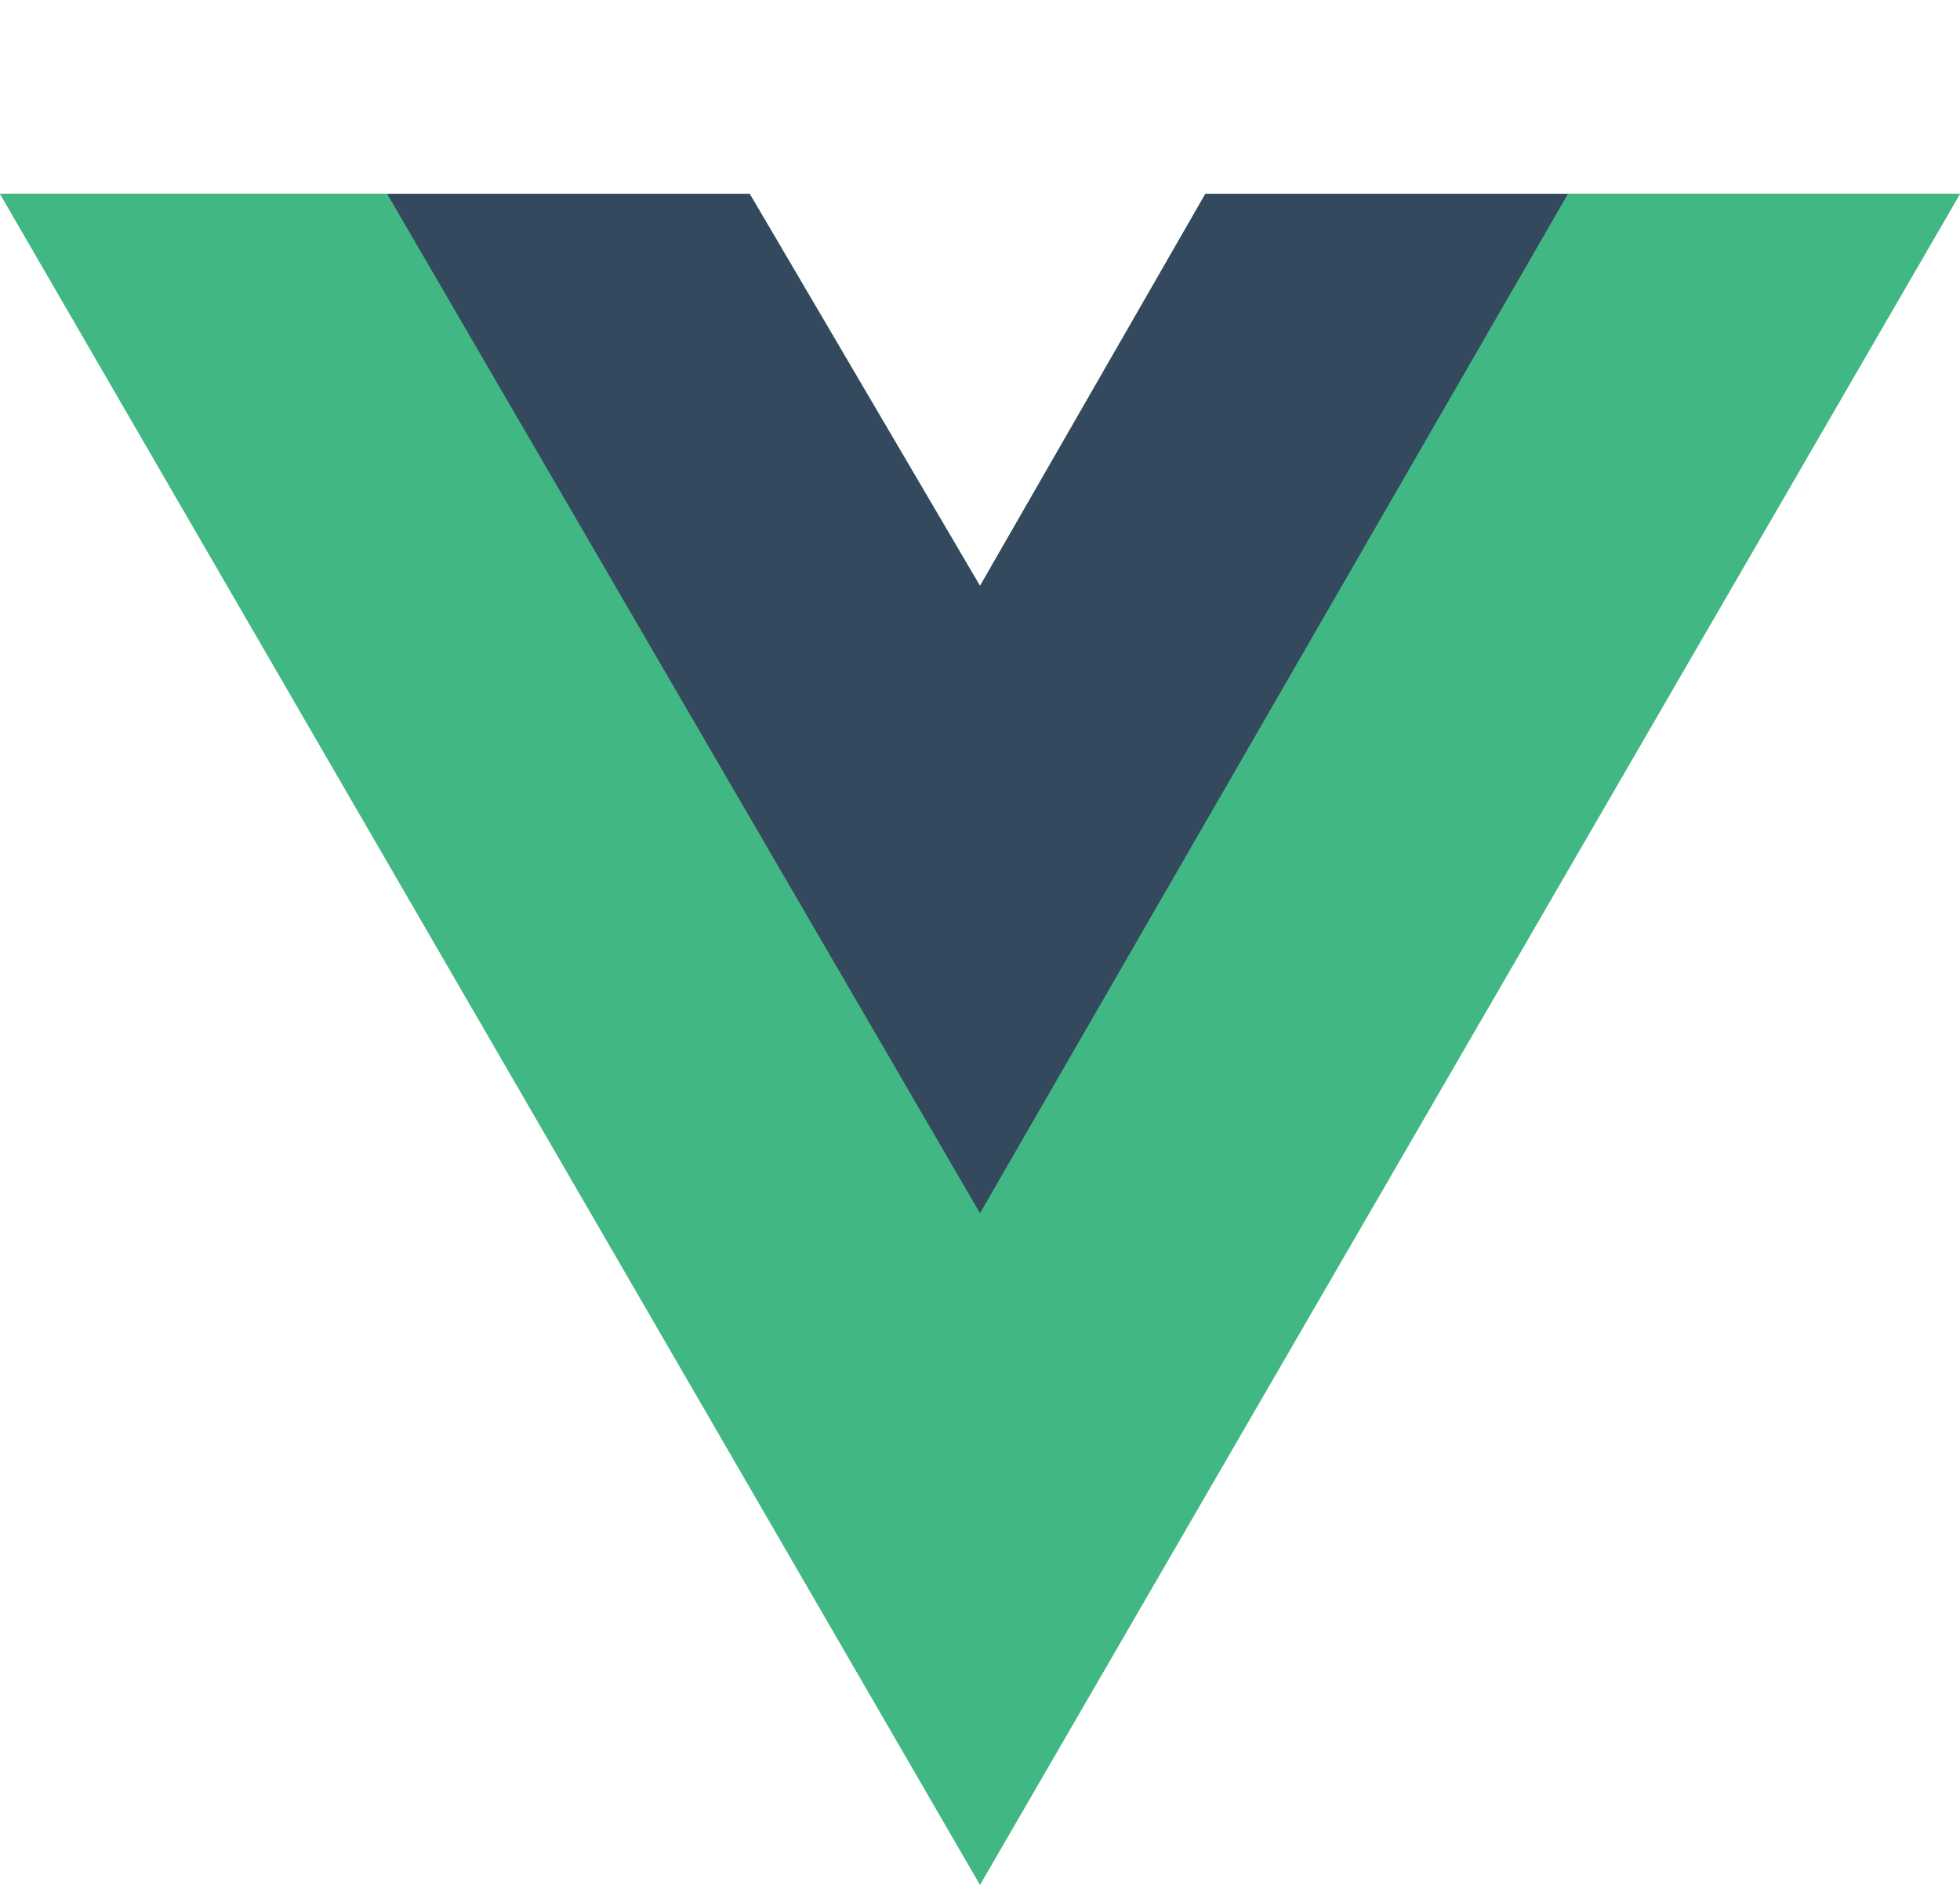
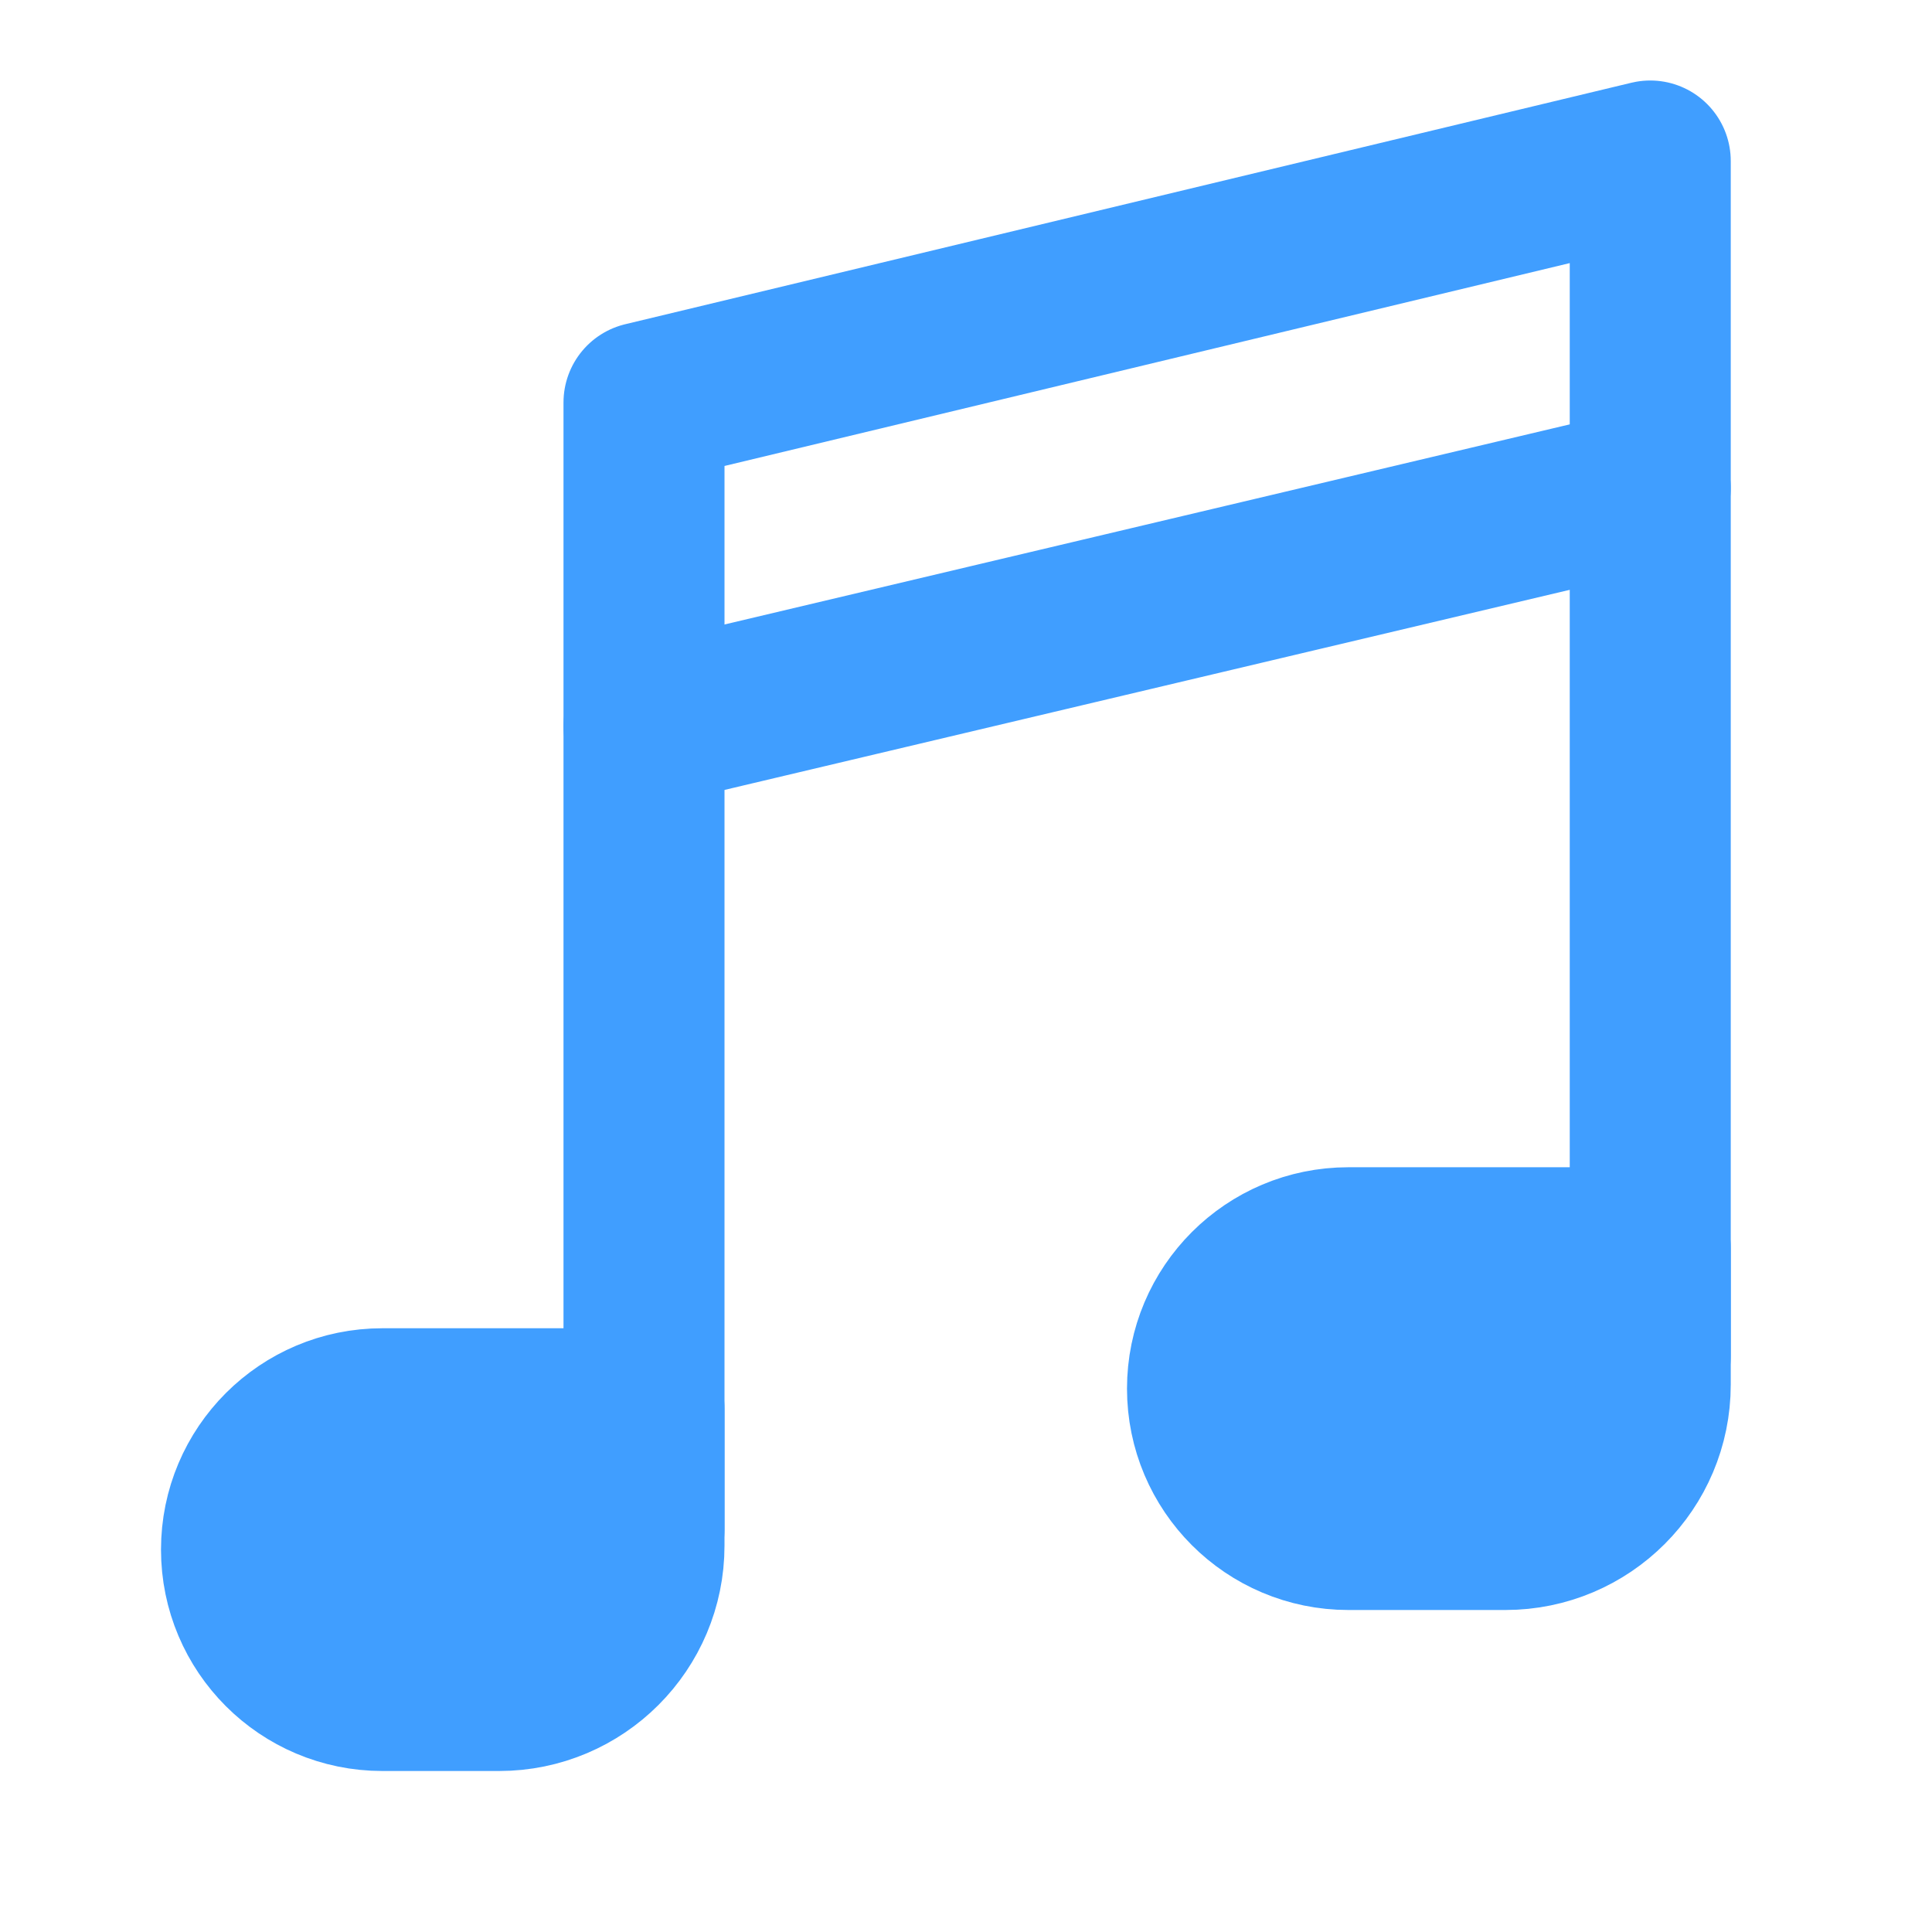
- <svg xmlns="http://www.w3.org/2000/svg" aria-hidden="true" role="img" class="iconify iconify--logos" width="37.07" height="36" preserveAspectRatio="xMidYMid meet" viewBox="0 0 256 198">
-   <path fill="#41B883" d="M204.8 0H256L128 220.8L0 0h97.92L128 51.2L157.44 0h47.36Z" />
-   <path fill="#41B883" d="m0 0l128 220.8L256 0h-51.2L128 132.48L50.56 0H0Z" />
-   <path fill="#35495E" d="M50.56 0L128 133.12L204.8 0h-47.36L128 51.2L97.92 0H50.56Z" />
+ <svg xmlns="http://www.w3.org/2000/svg" width="24" height="24" viewBox="0 0 48 48" fill="none">
+   <path d="M30 34.5C30 32.567 31.567 31 33.5 31H41V34.4C41 36.388 39.388 38 37.4 38H33.5C31.567 38 30 36.433 30 34.5Z" fill="#409eff" stroke="#409eff" stroke-width="4" stroke-linejoin="round" />
+   <path d="M6 38.5C6 36.567 7.567 35 9.5 35H16V38.4C16 40.388 14.388 42 12.4 42H9.5C7.567 42 6 40.433 6 38.5Z" fill="#409eff" stroke="#409eff" stroke-width="4" stroke-linejoin="round" />
+   <path d="M16 18.044V18.044L41 12.125" stroke="#409eff" stroke-width="4" stroke-linecap="round" stroke-linejoin="round" />
+   <path d="M16 38V10L41 4V33.692" stroke="#409eff" stroke-width="4" stroke-linecap="round" stroke-linejoin="round" />
</svg>
